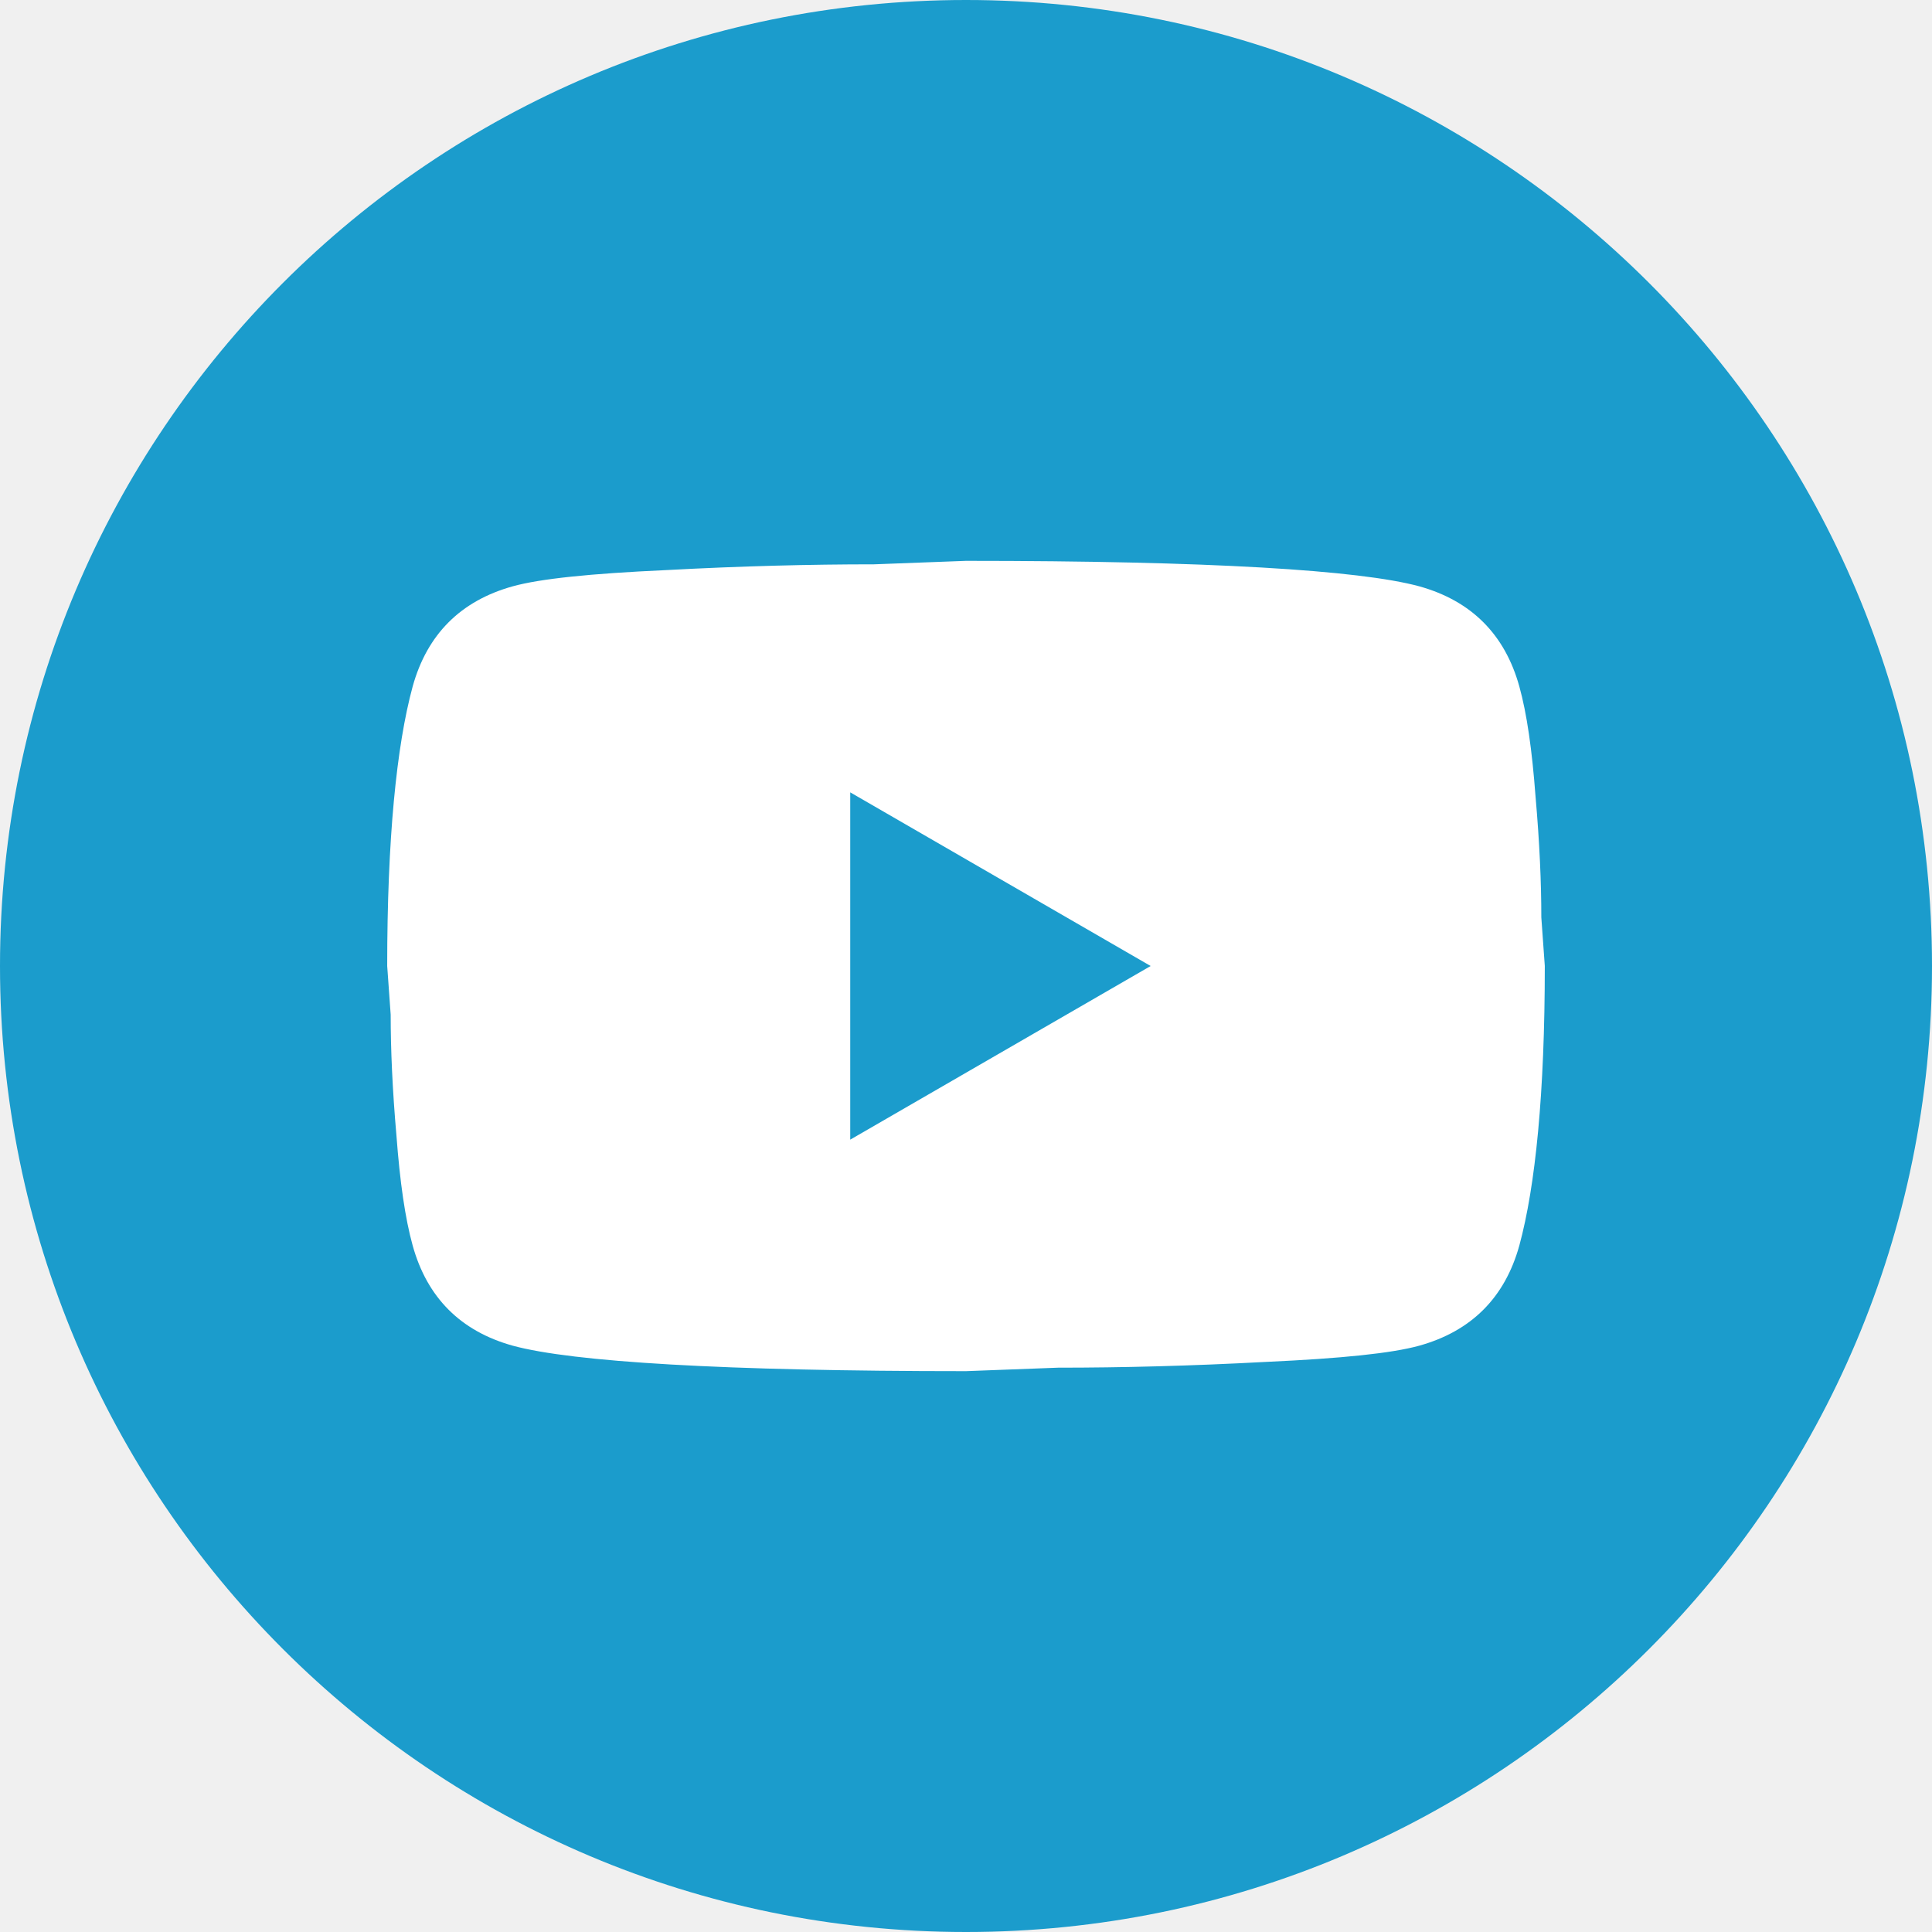
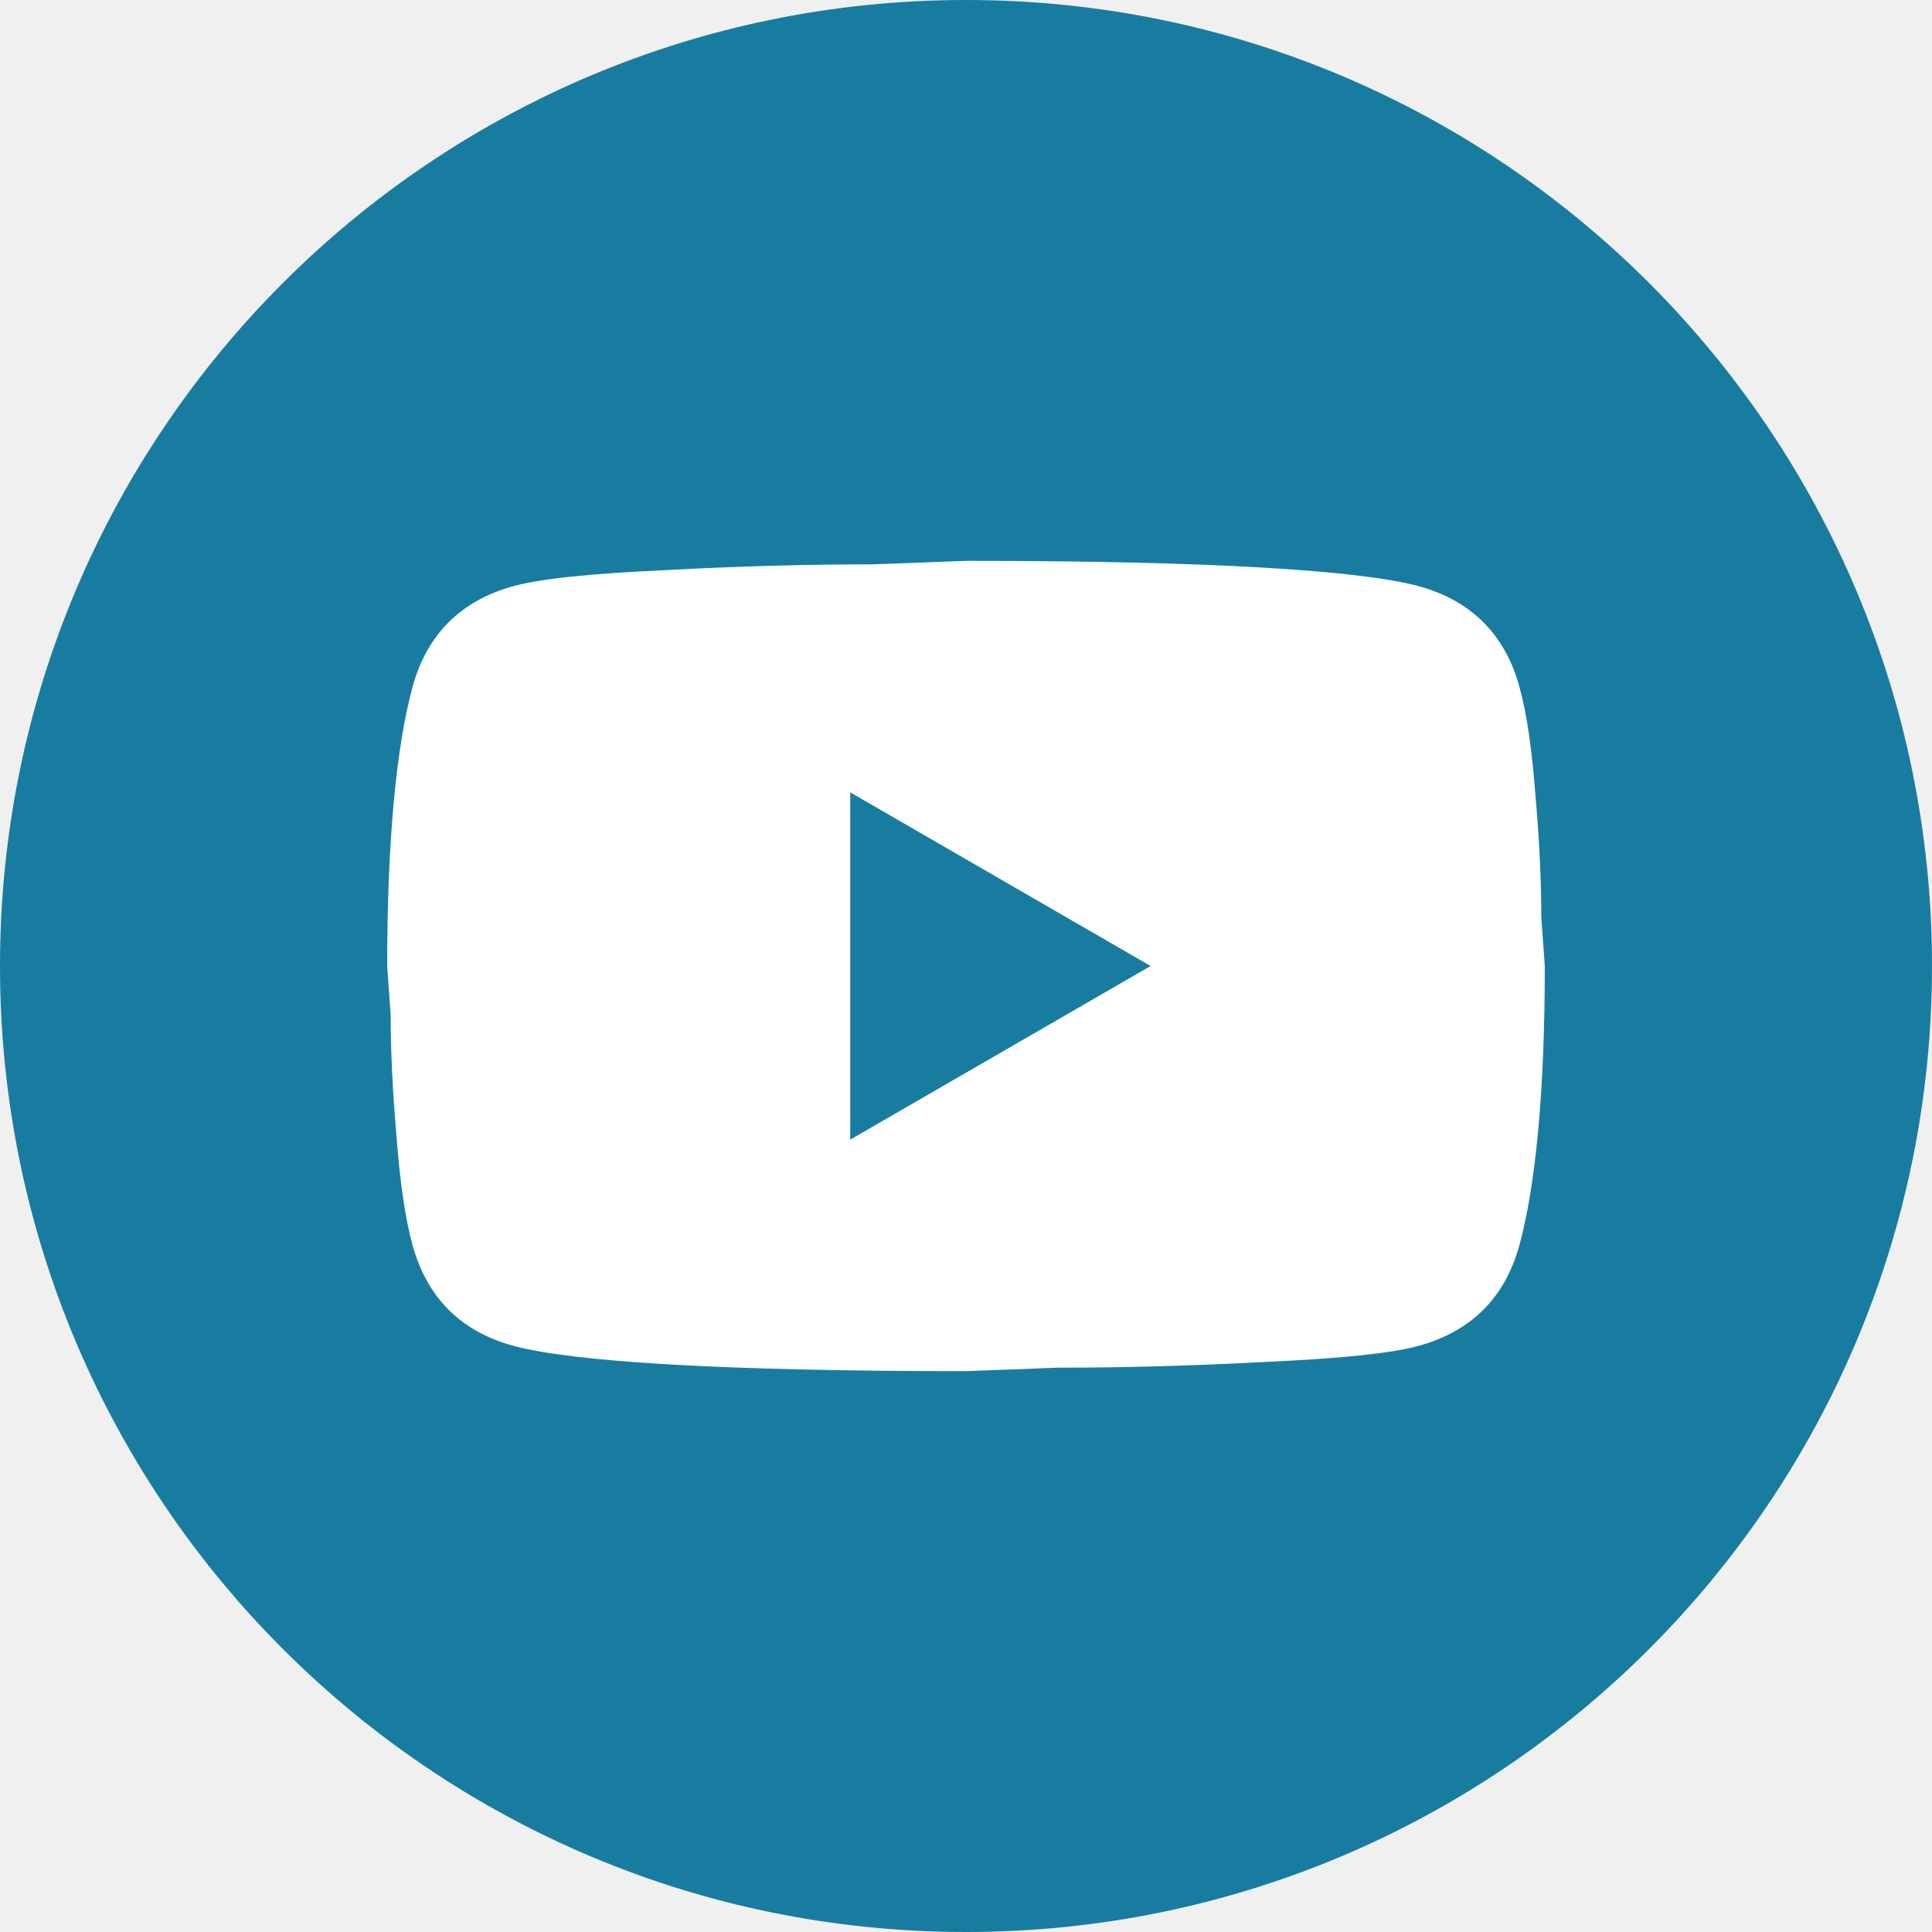
<svg xmlns="http://www.w3.org/2000/svg" width="75" height="75" viewBox="0 0 75 75" fill="none">
-   <circle cx="37.5" cy="37.5" r="37.5" fill="#1B9CCC" />
-   <path d="M33.006 44.241L44.668 37.5L33.006 30.759V44.241ZM58.98 26.648C59.273 27.703 59.475 29.119 59.609 30.917C59.767 32.714 59.834 34.264 59.834 35.613L59.969 37.5C59.969 42.421 59.609 46.038 58.98 48.352C58.419 50.375 57.115 51.678 55.093 52.24C54.037 52.532 52.105 52.734 49.139 52.869C46.218 53.026 43.544 53.093 41.073 53.093L37.5 53.228C28.085 53.228 22.221 52.869 19.907 52.24C17.884 51.678 16.581 50.375 16.02 48.352C15.727 47.297 15.525 45.881 15.39 44.083C15.233 42.286 15.166 40.736 15.166 39.387L15.031 37.5C15.031 32.579 15.39 28.962 16.02 26.648C16.581 24.625 17.884 23.322 19.907 22.76C20.963 22.468 22.895 22.266 25.861 22.131C28.782 21.974 31.456 21.907 33.927 21.907L37.5 21.772C46.914 21.772 52.779 22.131 55.093 22.76C57.115 23.322 58.419 24.625 58.98 26.648Z" fill="white" />
+   <circle cx="37.5" cy="37.5" r="37.5" fill="#187CA1" />
+   <path d="M33.006 44.241L44.667 37.5L33.006 30.759V44.241ZM58.98 26.647C59.272 27.703 59.475 29.119 59.609 30.917C59.767 32.714 59.834 34.264 59.834 35.613L59.969 37.5C59.969 42.421 59.609 46.038 58.98 48.352C58.419 50.375 57.115 51.678 55.093 52.24C54.037 52.532 52.105 52.734 49.139 52.869C46.218 53.026 43.544 53.093 41.072 53.093L37.5 53.228C28.085 53.228 22.221 52.869 19.907 52.24C17.884 51.678 16.581 50.375 16.02 48.352C15.727 47.297 15.525 45.881 15.39 44.083C15.233 42.286 15.166 40.736 15.166 39.387L15.031 37.5C15.031 32.579 15.39 28.962 16.02 26.647C16.581 24.625 17.884 23.322 19.907 22.76C20.963 22.468 22.895 22.266 25.861 22.131C28.782 21.974 31.456 21.907 33.927 21.907L37.5 21.772C46.914 21.772 52.779 22.131 55.093 22.76C57.115 23.322 58.419 24.625 58.98 26.647Z" fill="white" />
</svg>
